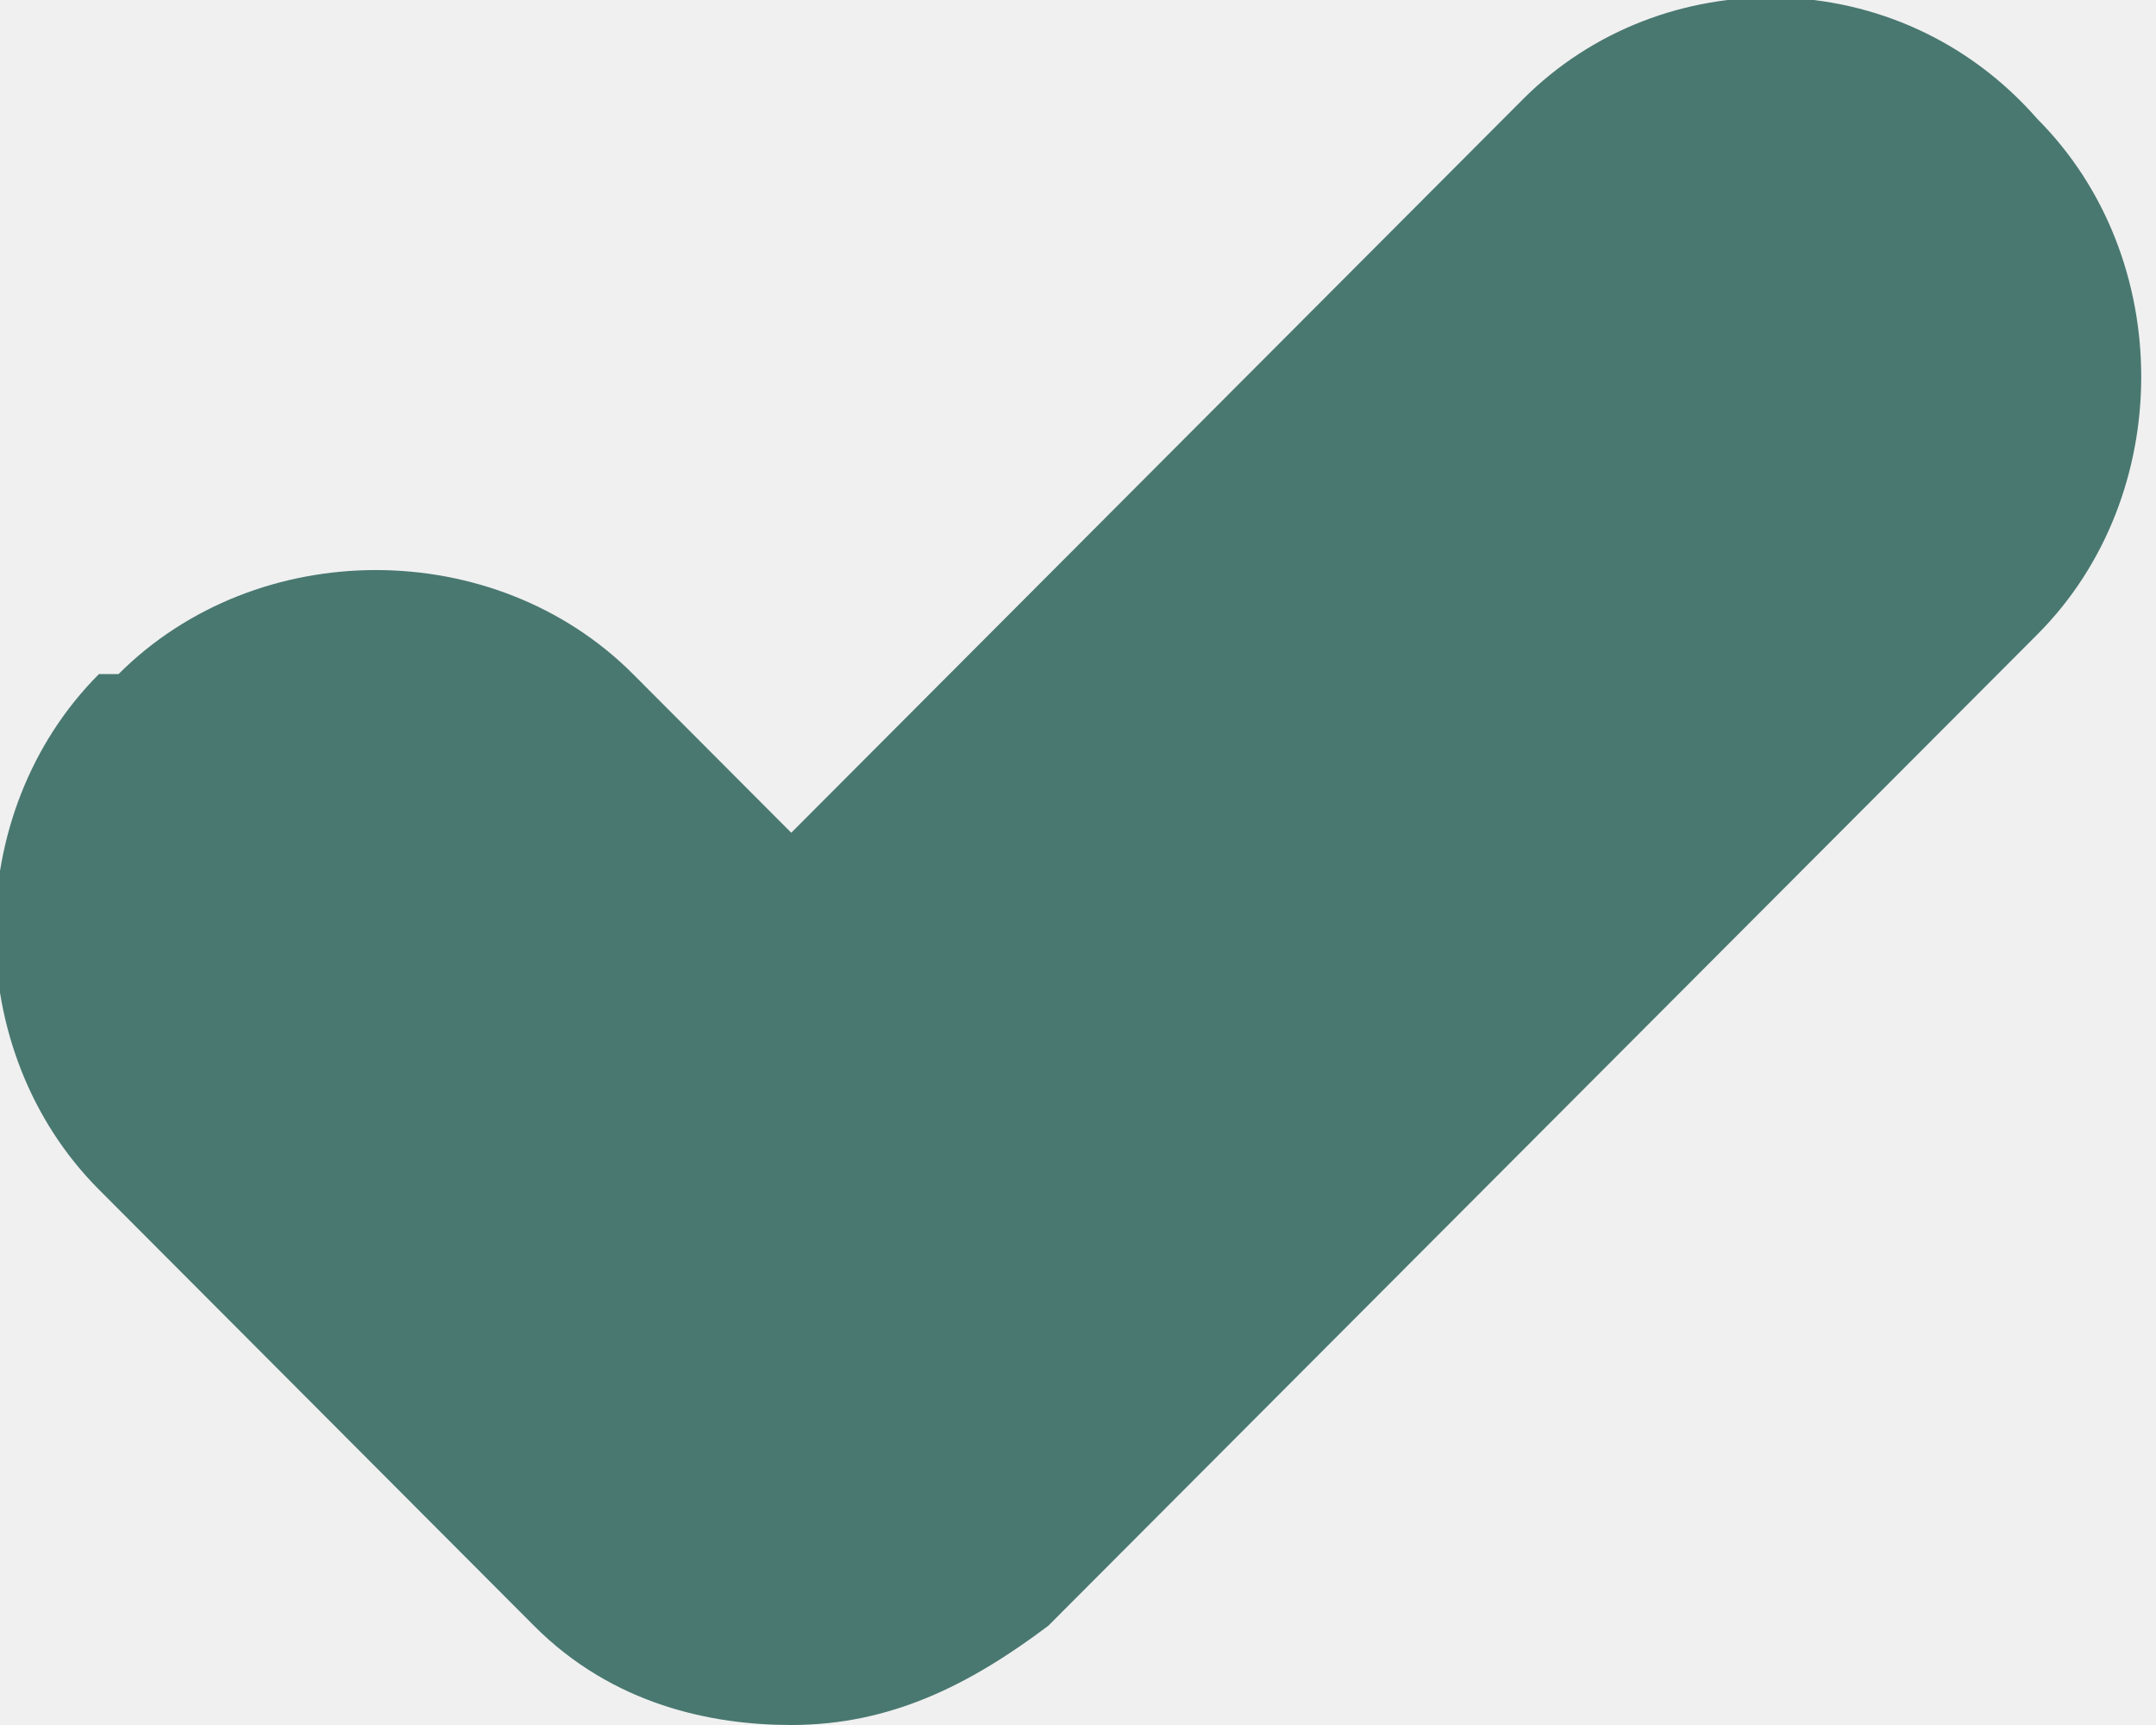
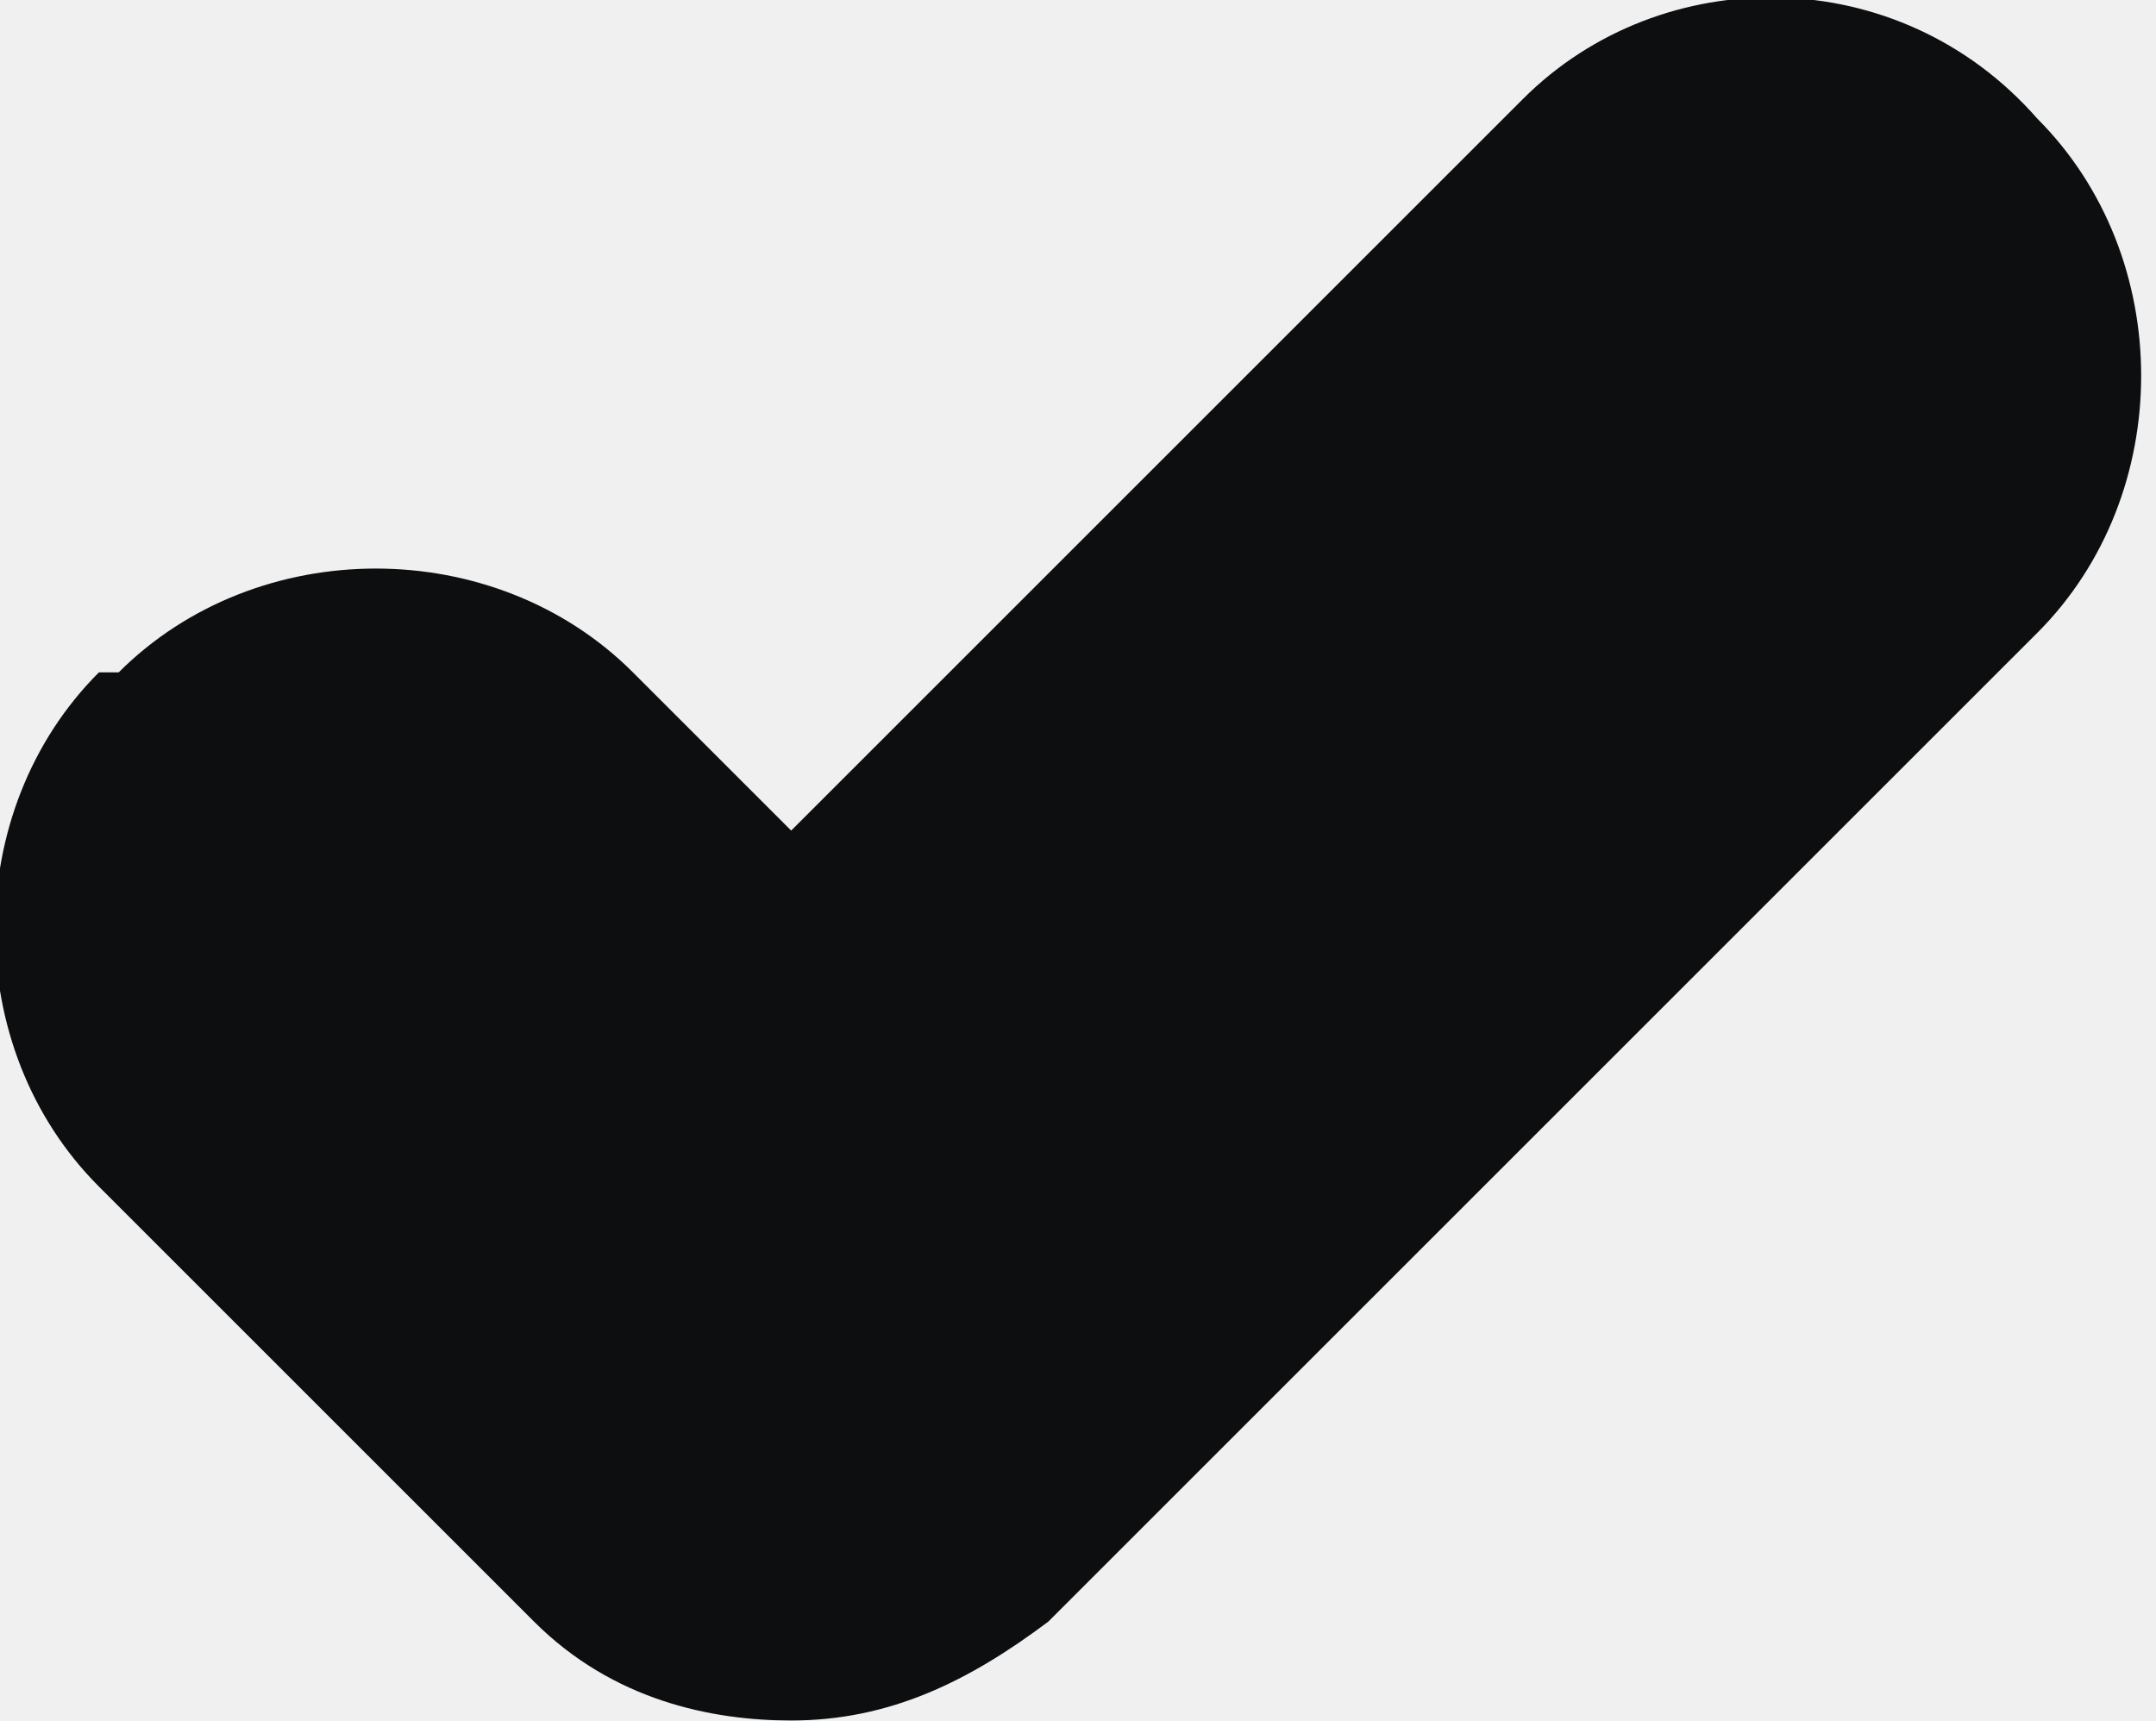
- <svg xmlns="http://www.w3.org/2000/svg" width="10" height="8" viewBox="0 0 10 8" fill="none">
-   <g clip-path="url(#clip0)">
-     <path d="M9.45 0.552C8.807 -0.184 7.706 -0.184 7.064 0.46L3.67 3.862L2.936 3.126C2.294 2.483 1.193 2.483 0.55 3.126H0.459C-0.183 3.77 -0.183 4.873 0.459 5.517L2.477 7.54C2.844 7.908 3.303 8 3.67 8C4.128 8 4.495 7.816 4.862 7.54L9.45 2.942C10.092 2.299 10.092 1.195 9.45 0.552Z" fill="#497870" />
-   </g>
-   <defs>
-     <clipPath id="clip0">
-       <rect width="10" height="8" fill="white" />
-     </clipPath>
-   </defs>
+ <svg xmlns="http://www.w3.org/2000/svg" version="1.1" id="Слой_1" x="0px" y="0px" viewBox="0 0 10.9 8.7" style="enable-background:new 0 0 10.9 8.7;" xml:space="preserve">
+   <style type="text/css">
+         .st0 {
+             fill: #0D0E0F;
+         }
+     </style>
+   <path class="st0" d="M10.3,0.6L10.3,0.6C9.6-0.2,8.4-0.2,7.7,0.5L4,4.2L3.2,3.4c-0.7-0.7-1.9-0.7-2.6,0L0.5,3.4      c-0.7,0.7-0.7,1.9,0,2.6l2.2,2.2C3.1,8.6,3.6,8.7,4,8.7c0.5,0,0.9-0.2,1.3-0.5l5-5C11,2.5,11,1.3,10.3,0.6z" />
</svg>
